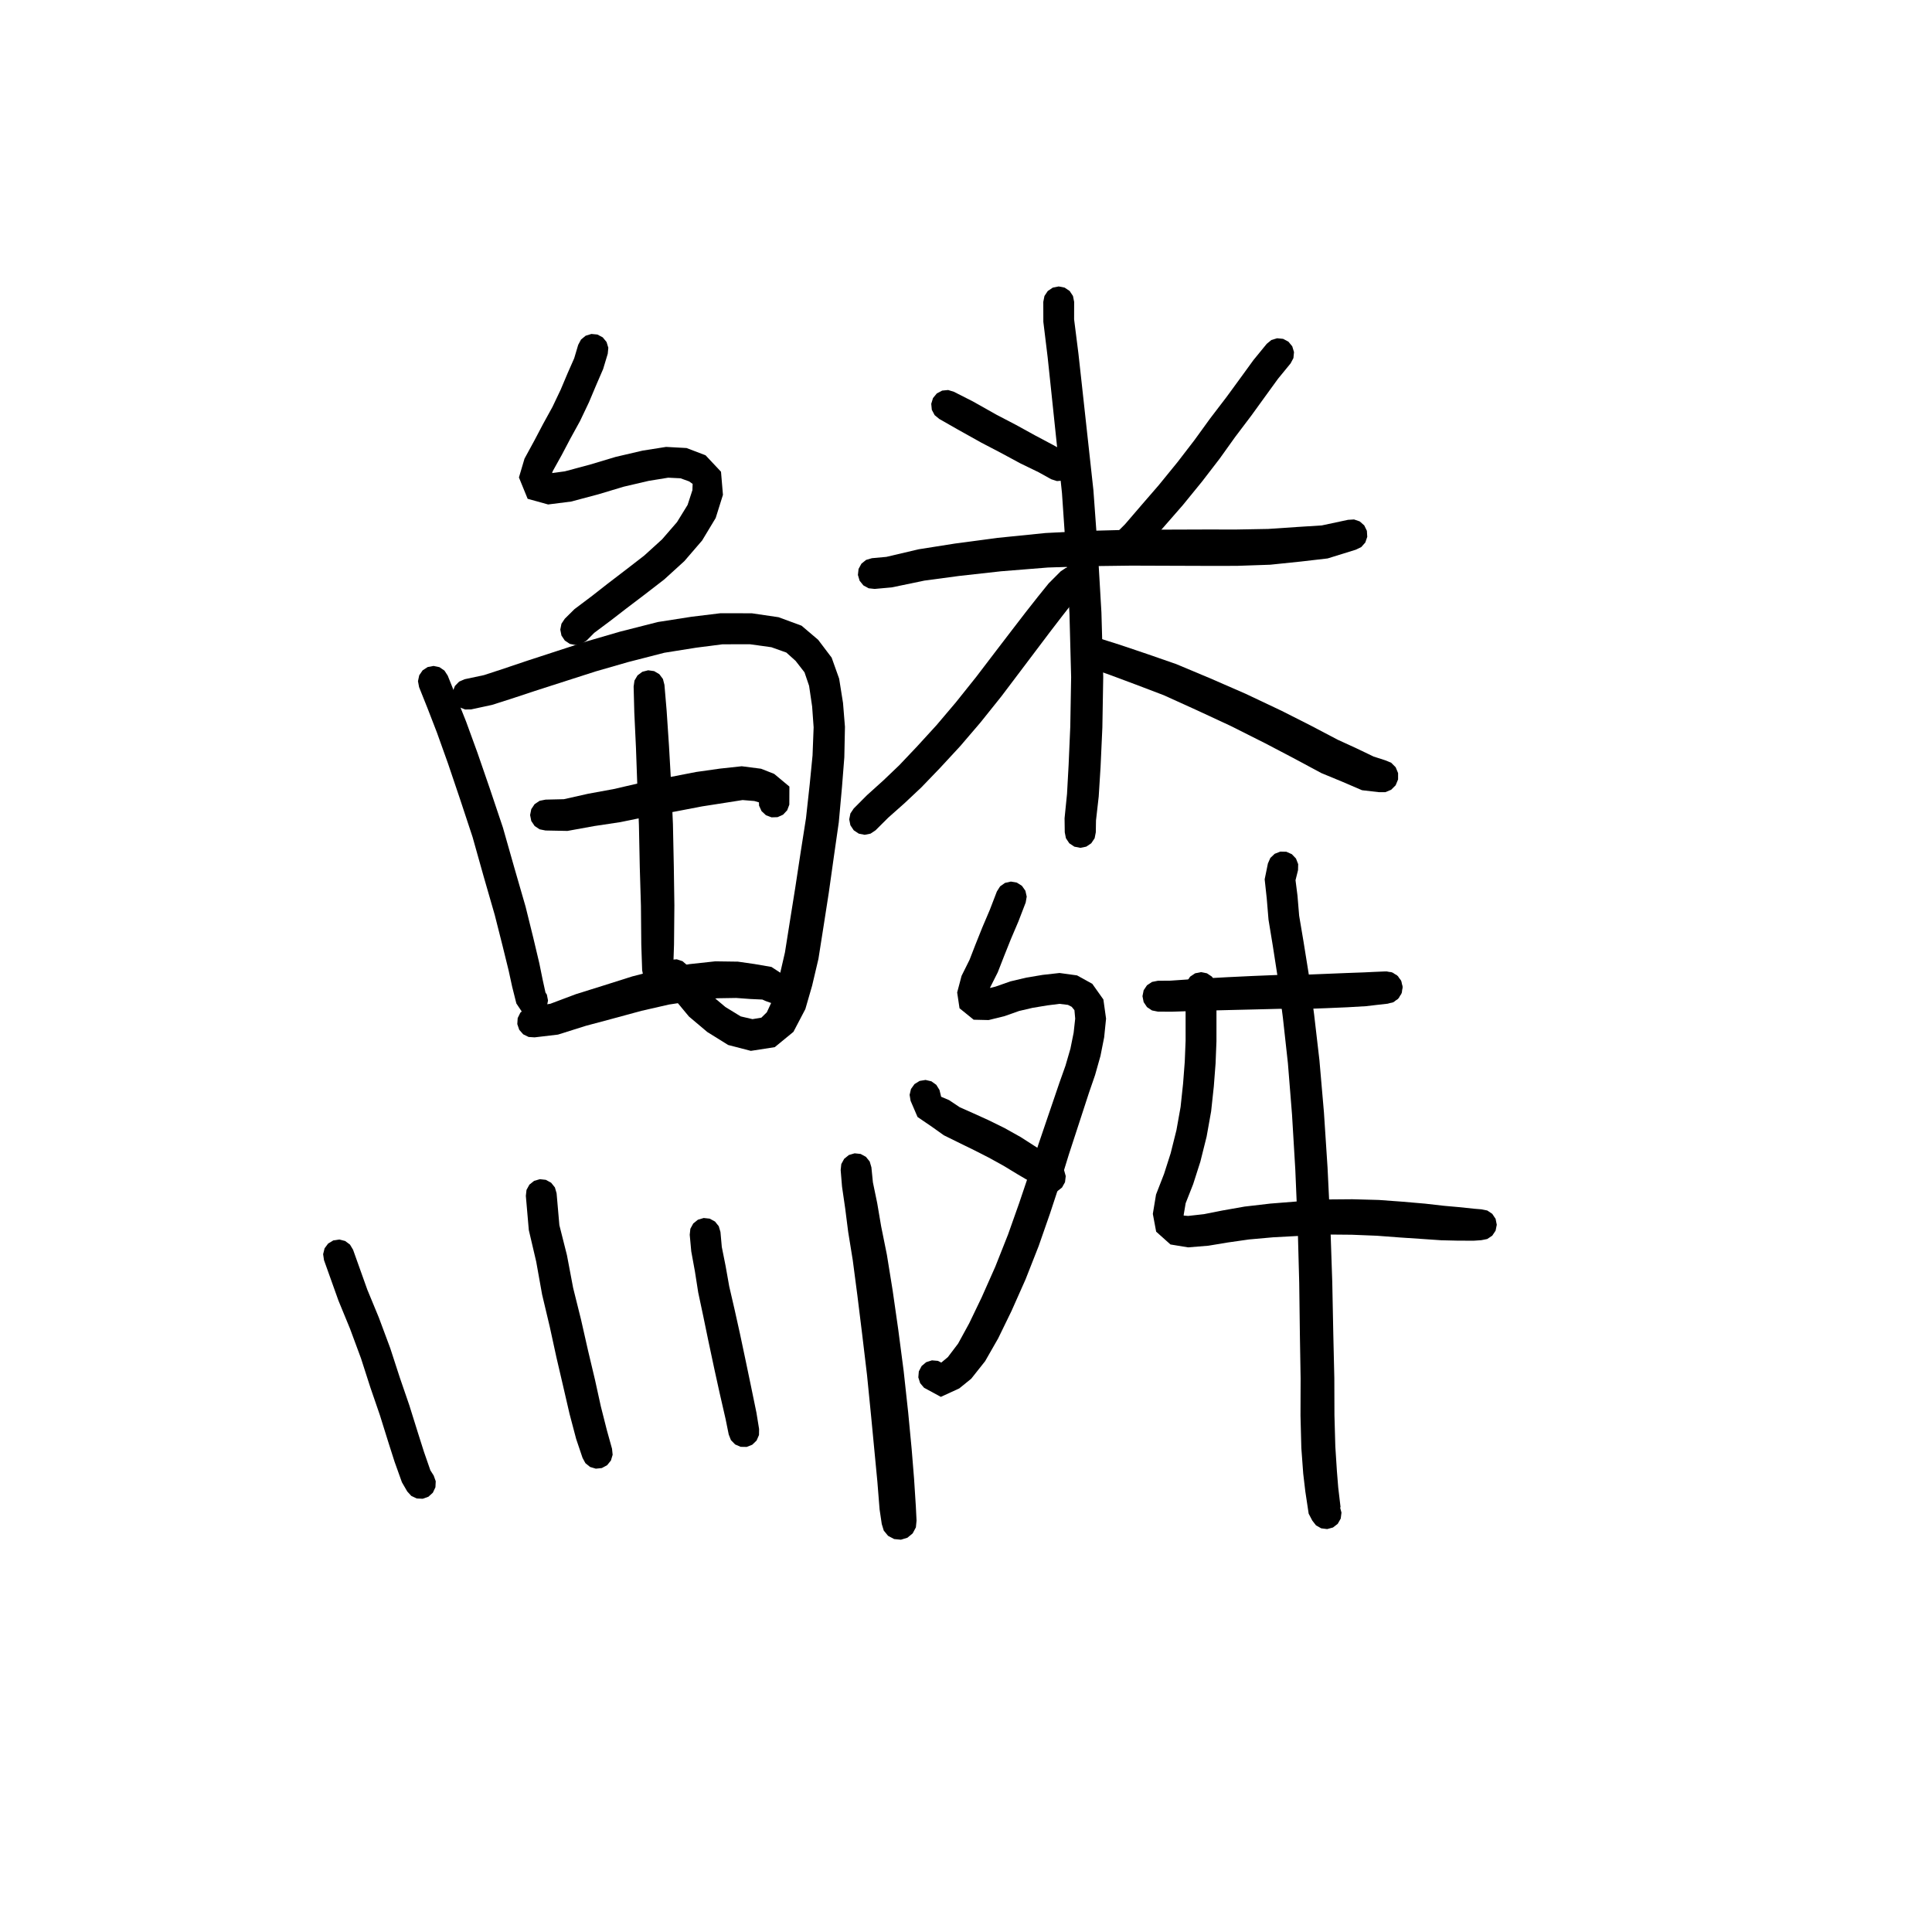
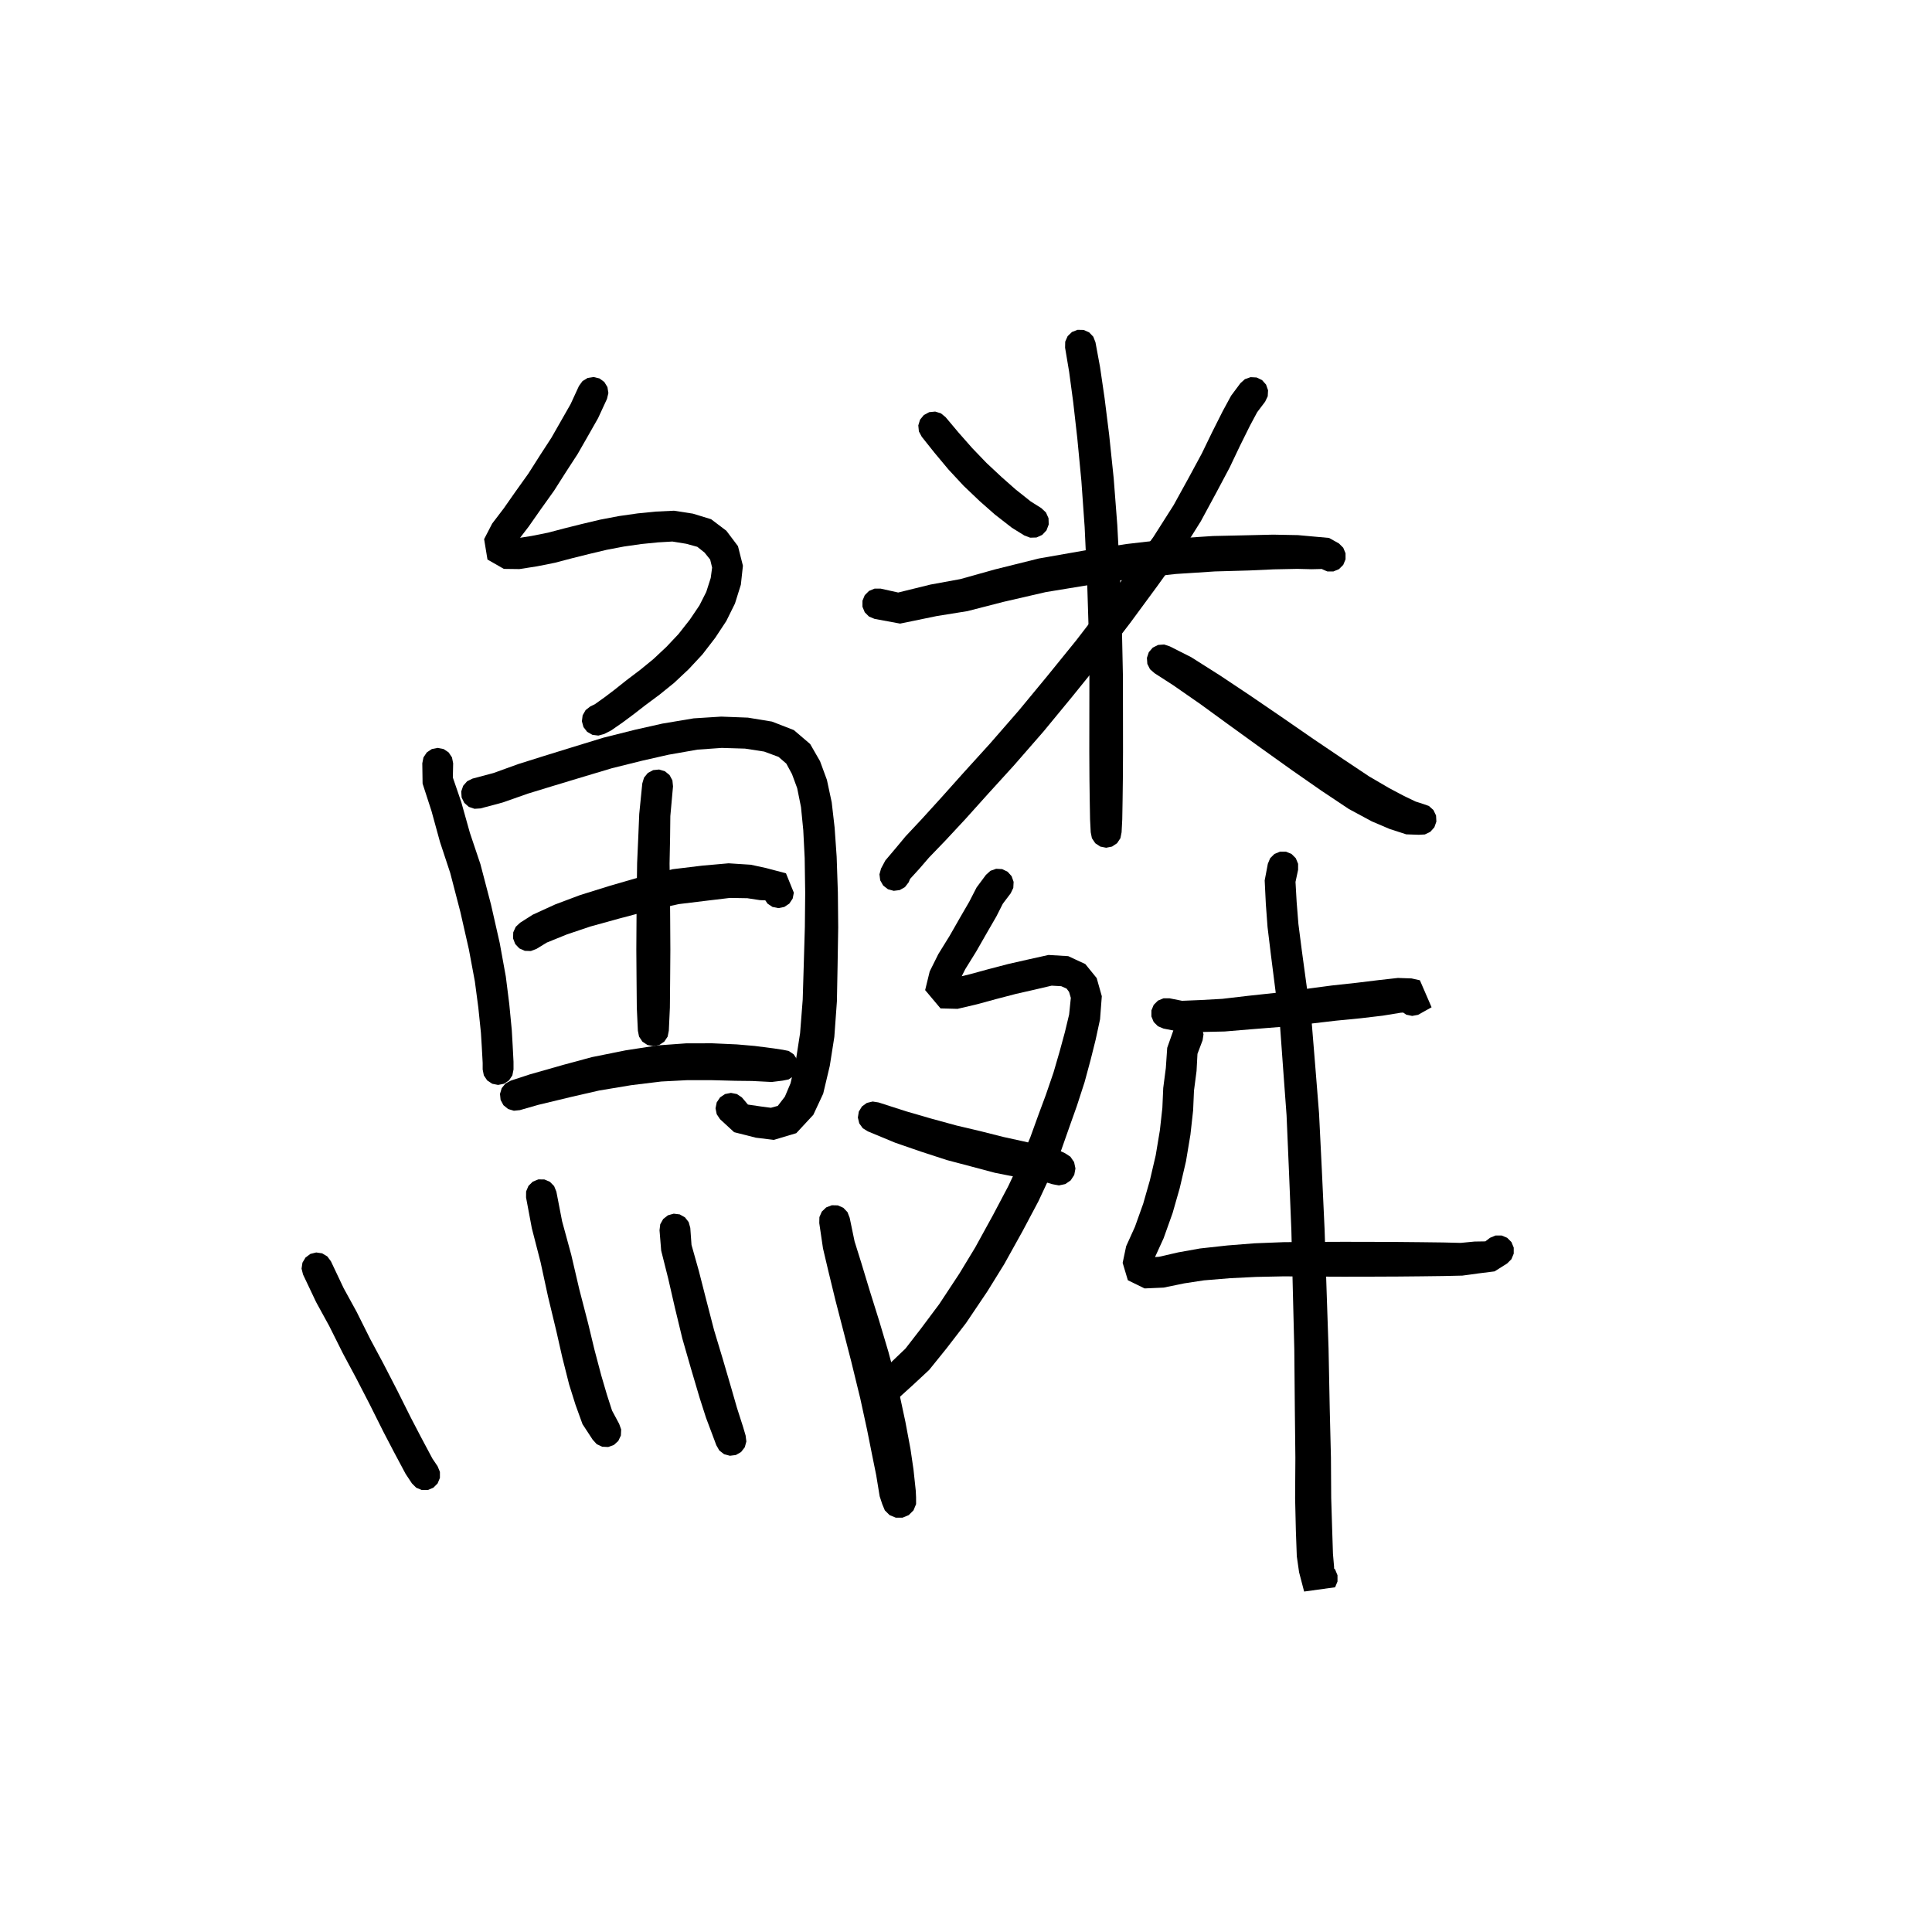
<svg xmlns="http://www.w3.org/2000/svg" viewBox="0 0 300 300" width="300" height="300">
-   <path d="M 89.781 53.553 L 89.16 55.639 L 88.127 57.982 L 87.071 60.487 L 85.785 63.19 L 84.335 65.825 L 82.997 68.37 L 81.447 71.214 L 80.58 74.139 L 81.933 77.453 L 85.112 78.334 L 88.679 77.882 L 92.863 76.77 L 96.845 75.574 L 100.715 74.671 L 103.757 74.176 L 105.668 74.269 L 107.004 74.751 L 107.552 75.14 L 107.517 76.108 L 106.77 78.402 L 105.127 81.071 L 102.8 83.757 L 100.028 86.274 L 97.167 88.485 L 94.357 90.635 L 91.96 92.513 L 89.203 94.588 L 87.703 96.073 L 87.183 96.851 L 87.001 97.768 L 87.183 98.685 L 87.703 99.462 L 88.48 99.982 L 89.397 100.164 L 90.314 99.982 L 91.092 99.462 L 92.271 98.269 L 94.871 96.327 L 97.295 94.454 L 100.109 92.319 L 103.142 89.976 L 106.262 87.136 L 109.024 83.929 L 111.131 80.437 L 112.259 76.838 L 111.957 73.252 L 109.558 70.695 L 106.608 69.57 L 103.431 69.395 L 99.776 69.972 L 95.61 70.944 L 91.557 72.159 L 87.705 73.189 L 85.112 73.541 L 84.808 73.619 L 85.357 74.521 L 85.83 73.161 L 87.227 70.648 L 88.567 68.104 L 90.064 65.382 L 91.455 62.46 L 92.543 59.875 L 93.653 57.308 L 94.371 54.93 L 94.46 53.999 L 94.186 53.105 L 93.59 52.384 L 92.764 51.946 L 91.834 51.857 L 90.94 52.131 L 90.219 52.727 Z" fill="black" fill-rule="nonzero" />
-   <path d="M 65.074 106.694 L 66.409 110.035 L 67.846 113.752 L 69.556 118.529 L 71.405 123.998 L 73.378 129.967 L 75.097 136.082 L 76.826 142.078 L 78.03 146.839 L 78.976 150.681 L 79.526 153.208 L 80.182 155.822 L 81.006 157.052 L 81.784 157.571 L 82.701 157.753 L 83.618 157.571 L 84.395 157.052 L 84.915 156.274 L 85.097 155.357 L 84.915 154.44 L 84.395 153.663 L 84.773 154.445 L 84.269 152.149 L 83.748 149.587 L 82.818 145.661 L 81.611 140.779 L 79.859 134.721 L 78.095 128.515 L 76.051 122.431 L 74.15 116.918 L 72.378 112.052 L 70.868 108.268 L 69.524 104.914 L 69.014 104.13 L 68.243 103.601 L 67.328 103.407 L 66.409 103.579 L 65.625 104.089 L 65.097 104.86 L 64.903 105.774 Z" fill="black" fill-rule="nonzero" />
-   <path d="M 73.158 110.156 L 76.399 109.458 L 79.434 108.489 L 83.454 107.16 L 88.001 105.7 L 92.52 104.249 L 97.538 102.805 L 103.157 101.36 L 108.089 100.574 L 112.178 100.047 L 116.43 100.037 L 119.776 100.5 L 122.098 101.325 L 123.538 102.617 L 124.923 104.398 L 125.635 106.495 L 126.107 109.696 L 126.34 112.942 L 126.171 117.31 L 125.733 121.772 L 125.155 127.048 L 124.324 132.342 L 123.491 137.819 L 122.68 142.891 L 121.886 147.896 L 120.994 151.76 L 120.17 154.824 L 119.073 157.186 L 118.223 158.023 L 116.845 158.251 L 115.015 157.825 L 112.634 156.364 L 110.393 154.482 L 108.228 151.845 L 106.691 149.868 L 105.984 149.256 L 105.096 148.962 L 104.164 149.029 L 103.328 149.448 L 102.716 150.155 L 102.421 151.042 L 102.489 151.975 L 102.908 152.81 L 104.496 154.851 L 106.973 157.84 L 109.821 160.244 L 113.066 162.264 L 116.592 163.178 L 120.304 162.602 L 123.204 160.224 L 125.053 156.694 L 126.104 153.061 L 127.087 148.89 L 127.901 143.716 L 128.696 138.61 L 129.47 133.104 L 130.247 127.684 L 130.74 122.246 L 131.106 117.6 L 131.204 112.861 L 130.902 109.143 L 130.302 105.38 L 129.139 102.119 L 127.042 99.347 L 124.464 97.157 L 120.894 95.84 L 116.74 95.231 L 111.885 95.221 L 107.402 95.766 L 102.155 96.586 L 96.257 98.087 L 91.096 99.591 L 86.508 101.085 L 81.948 102.572 L 77.932 103.922 L 75.164 104.828 L 72.154 105.469 L 71.296 105.84 L 70.644 106.511 L 70.299 107.38 L 70.313 108.315 L 70.684 109.173 L 71.354 109.824 L 72.223 110.169 Z" fill="black" fill-rule="nonzero" />
-   <path d="M 84.71 128.959 L 88.114 129.026 L 92.271 128.27 L 96.324 127.661 L 100.644 126.771 L 104.904 126.006 L 109.01 125.217 L 112.537 124.668 L 115.31 124.232 L 117.138 124.382 L 118.045 124.651 L 118.27 124.291 L 117.837 124.16 L 117.866 125.094 L 118.251 125.946 L 118.932 126.587 L 119.807 126.917 L 120.741 126.888 L 121.594 126.503 L 122.234 125.822 L 122.565 124.948 L 122.578 122.137 L 120.214 120.17 L 118.175 119.368 L 115.182 118.983 L 111.793 119.35 L 108.088 119.873 L 103.891 120.69 L 99.58 121.533 L 95.328 122.517 L 91.345 123.248 L 87.556 124.099 L 84.71 124.166 L 83.793 124.349 L 83.015 124.868 L 82.496 125.645 L 82.314 126.562 L 82.496 127.48 L 83.015 128.257 L 83.793 128.776 Z" fill="black" fill-rule="nonzero" />
-   <path d="M 83.018 161.081 L 86.647 160.651 L 90.98 159.286 L 95.101 158.185 L 99.624 156.957 L 103.888 155.983 L 107.863 155.384 L 111.393 155.009 L 114.308 154.962 L 116.539 155.126 L 118.376 155.21 L 118.936 155.457 L 119.839 155.78 L 120.797 155.734 L 121.665 155.324 L 122.309 154.613 L 122.633 153.71 L 122.586 152.752 L 122.176 151.884 L 121.466 151.24 L 119.794 150.147 L 117.166 149.695 L 114.576 149.324 L 111.062 149.276 L 107.093 149.705 L 102.763 150.445 L 98.189 151.614 L 93.604 153.065 L 89.422 154.374 L 85.451 155.867 L 82.384 156.33 L 81.499 156.632 L 80.797 157.25 L 80.385 158.089 L 80.326 159.022 L 80.628 159.907 L 81.245 160.609 L 82.085 161.021 Z" fill="black" fill-rule="nonzero" />
-   <path d="M 98.389 106.606 L 98.494 110.633 L 98.752 116.114 L 98.958 121.858 L 99.212 128.118 L 99.344 134.654 L 99.524 140.654 L 99.579 146.652 L 99.714 150.67 L 99.897 151.591 L 100.419 152.371 L 101.2 152.893 L 102.121 153.076 L 103.041 152.893 L 103.822 152.371 L 104.344 151.591 L 104.527 150.67 L 104.662 146.652 L 104.717 140.596 L 104.629 134.542 L 104.493 127.953 L 104.211 121.624 L 103.882 115.85 L 103.515 110.35 L 103.174 106.34 L 102.941 105.435 L 102.379 104.687 L 101.574 104.212 L 100.648 104.081 L 99.743 104.314 L 98.995 104.875 L 98.52 105.68 Z" fill="black" fill-rule="nonzero" />
-   <path d="M 50.31 195.672 L 52.559 201.967 L 54.35 206.32 L 56.055 210.924 L 57.512 215.45 L 58.982 219.725 L 60.312 223.983 L 61.266 226.972 L 62.411 230.168 L 63.235 231.59 L 63.864 232.282 L 64.709 232.682 L 65.643 232.727 L 66.523 232.412 L 67.216 231.784 L 67.615 230.938 L 67.66 230.004 L 67.345 229.124 L 66.83 228.314 L 65.832 225.439 L 64.911 222.535 L 63.563 218.222 L 62.086 213.925 L 60.597 209.344 L 58.819 204.573 L 57.039 200.265 L 54.824 194.06 L 54.343 193.258 L 53.593 192.7 L 52.686 192.473 L 51.761 192.609 L 50.959 193.09 L 50.401 193.84 L 50.174 194.747 Z" fill="black" fill-rule="nonzero" />
-   <path d="M 81.653 185.699 L 82.114 191.01 L 83.262 195.909 L 84.175 201.005 L 85.364 206.011 L 86.414 210.827 L 87.477 215.388 L 88.442 219.56 L 89.465 223.436 L 90.455 226.374 L 90.899 227.197 L 91.624 227.787 L 92.52 228.055 L 93.45 227.96 L 94.273 227.516 L 94.863 226.791 L 95.131 225.895 L 95.036 224.965 L 94.24 222.099 L 93.299 218.387 L 92.39 214.255 L 91.309 209.708 L 90.216 204.881 L 88.995 199.977 L 88.033 194.894 L 86.859 190.24 L 86.427 185.283 L 86.166 184.386 L 85.581 183.656 L 84.762 183.206 L 83.833 183.104 L 82.935 183.365 L 82.205 183.95 L 81.755 184.769 Z" fill="black" fill-rule="nonzero" />
-   <path d="M 107.1 191.735 L 107.339 194.32 L 107.908 197.434 L 108.418 200.695 L 109.2 204.369 L 109.973 208.114 L 110.913 212.533 L 111.738 216.285 L 112.671 220.355 L 113.156 222.75 L 113.499 223.62 L 114.149 224.292 L 115.007 224.664 L 115.942 224.679 L 116.812 224.336 L 117.484 223.685 L 117.856 222.828 L 117.871 221.893 L 117.463 219.377 L 116.61 215.233 L 115.828 211.485 L 114.893 207.065 L 114.058 203.309 L 113.234 199.751 L 112.672 196.584 L 112.081 193.626 L 111.873 191.301 L 111.608 190.404 L 111.021 189.677 L 110.199 189.23 L 109.27 189.131 L 108.373 189.396 L 107.646 189.984 L 107.199 190.805 Z" fill="black" fill-rule="nonzero" />
-   <path d="M 130.538 181.69 L 130.75 184.263 L 131.24 187.633 L 131.703 191.275 L 132.418 195.697 L 133.131 201.141 L 133.872 207.147 L 134.634 213.54 L 135.269 219.931 L 135.804 225.533 L 136.236 230.051 L 136.583 234.382 L 136.92 236.654 L 137.229 237.667 L 137.902 238.485 L 138.837 238.982 L 139.891 239.085 L 140.904 238.776 L 141.721 238.103 L 142.219 237.168 L 142.321 236.114 L 142.212 233.922 L 141.934 229.592 L 141.562 225.003 L 141.025 219.355 L 140.321 212.888 L 139.476 206.424 L 138.61 200.377 L 137.716 194.838 L 136.824 190.422 L 136.215 186.831 L 135.544 183.594 L 135.311 181.256 L 135.046 180.36 L 134.458 179.632 L 133.637 179.185 L 132.707 179.087 L 131.81 179.351 L 131.083 179.939 L 130.636 180.76 Z" fill="black" fill-rule="nonzero" />
-   <path d="M 135.82 91.449 L 138.481 91.208 L 143.546 90.155 L 148.929 89.433 L 155.431 88.71 L 162.706 88.125 L 168.901 87.918 L 175.676 87.831 L 181.942 87.853 L 187.299 87.871 L 192.025 87.867 L 197.228 87.689 L 202 87.196 L 206.154 86.714 L 210.543 85.353 L 211.383 84.943 L 212.003 84.243 L 212.307 83.359 L 212.25 82.426 L 211.841 81.585 L 211.14 80.966 L 210.256 80.661 L 209.323 80.718 L 205.23 81.59 L 201.527 81.822 L 196.924 82.133 L 191.948 82.223 L 187.299 82.218 L 181.942 82.236 L 175.619 82.259 L 168.733 82.44 L 162.338 82.768 L 154.882 83.522 L 148.259 84.406 L 142.66 85.291 L 137.635 86.471 L 135.386 86.676 L 134.489 86.941 L 133.762 87.528 L 133.315 88.35 L 133.216 89.279 L 133.481 90.176 L 134.069 90.903 L 134.89 91.35 Z" fill="black" fill-rule="nonzero" />
-   <path d="M 162.001 46.875 L 162.009 49.969 L 162.677 55.457 L 163.199 60.392 L 163.986 67.894 L 164.902 76.555 L 165.548 86.006 L 166.068 95.327 L 166.325 105.153 L 166.192 112.829 L 165.933 118.803 L 165.686 123.284 L 165.305 127.062 L 165.335 129.241 L 165.518 130.164 L 166.041 130.946 L 166.823 131.468 L 167.746 131.652 L 168.668 131.468 L 169.45 130.946 L 169.973 130.164 L 170.156 129.241 L 170.186 127.402 L 170.608 123.681 L 170.898 119.054 L 171.174 112.974 L 171.309 105.115 L 171.03 95.12 L 170.479 85.691 L 169.785 76.124 L 168.827 67.374 L 168.006 59.875 L 167.457 54.9 L 166.786 49.584 L 166.794 46.875 L 166.611 45.958 L 166.092 45.181 L 165.314 44.661 L 164.397 44.479 L 163.48 44.661 L 162.703 45.181 L 162.183 45.958 Z" fill="black" fill-rule="nonzero" />
-   <path d="M 145.851 65.056 L 148.694 66.677 L 152.371 68.731 L 155.468 70.347 L 158.431 71.948 L 161.27 73.325 L 163.234 74.416 L 164.124 74.702 L 165.056 74.625 L 165.887 74.198 L 166.492 73.485 L 166.778 72.595 L 166.701 71.663 L 166.274 70.832 L 165.561 70.227 L 163.507 69.086 L 160.72 67.606 L 157.791 65.992 L 154.727 64.394 L 151.083 62.341 L 148.123 60.837 L 147.229 60.562 L 146.298 60.651 L 145.472 61.089 L 144.877 61.81 L 144.603 62.704 L 144.691 63.635 L 145.13 64.461 Z" fill="black" fill-rule="nonzero" />
-   <path d="M 196.695 53.393 L 194.641 55.905 L 192.592 58.725 L 190.459 61.644 L 187.901 64.991 L 185.485 68.326 L 182.851 71.751 L 179.949 75.313 L 177.304 78.368 L 174.688 81.412 L 172.748 83.35 L 172.228 84.128 L 172.046 85.045 L 172.228 85.962 L 172.748 86.739 L 173.525 87.258 L 174.442 87.441 L 175.359 87.258 L 176.136 86.739 L 178.213 84.659 L 180.955 81.543 L 183.667 78.437 L 186.658 74.767 L 189.381 71.228 L 191.786 67.866 L 194.318 64.517 L 196.47 61.543 L 198.44 58.827 L 200.404 56.428 L 200.843 55.603 L 200.933 54.672 L 200.661 53.778 L 200.066 53.056 L 199.241 52.617 L 198.311 52.526 L 197.416 52.799 Z" fill="black" fill-rule="nonzero" />
-   <path d="M 164.712 88.707 L 162.833 90.592 L 161.162 92.662 L 159.258 95.082 L 157.095 97.895 L 154.537 101.236 L 151.601 105.088 L 148.43 109.055 L 145.414 112.613 L 142.39 115.919 L 139.644 118.818 L 137.181 121.171 L 134.627 123.475 L 132.569 125.538 L 132.05 126.315 L 131.867 127.232 L 132.05 128.149 L 132.569 128.927 L 133.346 129.446 L 134.263 129.628 L 135.18 129.446 L 135.958 128.927 L 137.918 126.972 L 140.453 124.722 L 143.079 122.253 L 145.958 119.26 L 149.095 115.869 L 152.239 112.195 L 155.497 108.126 L 158.454 104.211 L 160.986 100.855 L 163.108 98.043 L 164.954 95.641 L 166.408 93.783 L 168.101 92.096 L 168.62 91.319 L 168.803 90.402 L 168.62 89.485 L 168.101 88.707 L 167.323 88.188 L 166.406 88.006 L 165.489 88.188 Z" fill="black" fill-rule="nonzero" />
-   <path d="M 168.327 103.389 L 172.301 104.783 L 176.398 106.311 L 180.702 107.95 L 185.81 110.266 L 191.085 112.715 L 196.482 115.429 L 200.839 117.714 L 205.18 120.045 L 208.389 121.37 L 211.494 122.704 L 214.126 123.009 L 215.11 123.01 L 216.019 122.634 L 216.716 121.939 L 217.094 121.03 L 217.095 120.046 L 216.719 119.137 L 216.024 118.44 L 215.115 118.063 L 213.283 117.474 L 210.674 116.22 L 207.722 114.866 L 203.491 112.643 L 199.009 110.375 L 193.424 107.731 L 187.984 105.359 L 182.647 103.121 L 178.111 101.546 L 173.904 100.127 L 169.843 98.843 L 168.915 98.726 L 168.013 98.973 L 167.275 99.546 L 166.812 100.358 L 166.695 101.286 L 166.942 102.188 L 167.515 102.926 Z" fill="black" fill-rule="nonzero" />
-   <path d="M 154.795 138.426 L 153.694 141.288 L 152.54 143.996 L 151.454 146.709 L 150.556 149.027 L 149.311 151.532 L 148.628 154.11 L 148.995 156.563 L 151.191 158.342 L 153.512 158.395 L 155.985 157.784 L 158.243 156.986 L 160.314 156.501 L 162.593 156.122 L 164.531 155.878 L 165.835 156.04 L 166.416 156.339 L 166.838 156.859 L 166.956 158.17 L 166.716 160.35 L 166.218 162.824 L 165.448 165.477 L 164.515 168.101 L 163.554 170.924 L 162.46 174.131 L 161.224 177.764 L 159.868 182.04 L 158.256 186.815 L 156.526 191.701 L 154.547 196.694 L 152.444 201.431 L 150.494 205.486 L 148.773 208.634 L 147.183 210.732 L 146.093 211.639 L 146.094 212.113 L 146.475 211.745 L 145.645 211.315 L 144.713 211.234 L 143.822 211.517 L 143.107 212.119 L 142.676 212.949 L 142.596 213.881 L 142.879 214.772 L 143.481 215.487 L 146.094 216.905 L 148.952 215.593 L 150.808 214.089 L 152.968 211.366 L 154.997 207.818 L 157.065 203.569 L 159.247 198.663 L 161.286 193.478 L 163.038 188.453 L 164.641 183.585 L 165.963 179.29 L 167.138 175.69 L 168.188 172.469 L 169.101 169.667 L 170.043 166.934 L 170.881 163.962 L 171.453 161.079 L 171.749 158.17 L 171.332 155.195 L 169.611 152.768 L 167.245 151.46 L 164.531 151.086 L 161.916 151.378 L 159.374 151.802 L 156.891 152.389 L 154.595 153.198 L 152.783 153.658 L 152.425 153.711 L 153.282 154.419 L 153.381 154.73 L 153.77 153.289 L 154.935 150.973 L 155.912 148.469 L 156.969 145.826 L 158.136 143.087 L 159.268 140.146 L 159.427 139.225 L 159.221 138.312 L 158.682 137.549 L 157.891 137.049 L 156.97 136.89 L 156.058 137.096 L 155.294 137.635 Z" fill="black" fill-rule="nonzero" />
-   <path d="M 141.395 170.931 L 142.476 173.445 L 144.72 174.975 L 146.556 176.284 L 148.983 177.482 L 151.216 178.572 L 153.54 179.756 L 155.85 181.031 L 157.96 182.313 L 160.028 183.528 L 161.472 184.663 L 162.301 185.129 L 163.245 185.243 L 164.161 184.986 L 164.909 184.399 L 165.375 183.57 L 165.488 182.626 L 165.232 181.71 L 164.644 180.962 L 162.963 179.419 L 160.656 177.955 L 158.48 176.559 L 155.969 175.155 L 153.472 173.928 L 151.151 172.875 L 149.024 171.93 L 147.378 170.829 L 146.14 170.305 L 145.882 169.248 L 145.389 168.453 L 144.63 167.908 L 143.72 167.694 L 142.797 167.846 L 142.002 168.338 L 141.457 169.098 L 141.244 170.008 Z" fill="black" fill-rule="nonzero" />
-   <path d="M 179.799 157.084 L 181.877 157.099 L 184.604 157.012 L 187.54 156.923 L 190.878 156.839 L 194.621 156.75 L 198.594 156.65 L 202.481 156.675 L 206.022 156.545 L 209.248 156.407 L 212.101 156.24 L 213.754 156.047 L 215.483 155.853 L 216.427 155.589 L 217.198 154.983 L 217.678 154.129 L 217.795 153.156 L 217.531 152.212 L 216.925 151.441 L 216.071 150.96 L 215.097 150.843 L 213.344 150.917 L 211.783 150.992 L 209.011 151.093 L 205.809 151.223 L 202.385 151.361 L 198.505 151.386 L 194.442 151.553 L 190.685 151.732 L 187.327 151.916 L 184.37 152.095 L 181.739 152.276 L 179.799 152.291 L 178.882 152.474 L 178.105 152.993 L 177.585 153.77 L 177.403 154.688 L 177.585 155.605 L 178.105 156.382 L 178.882 156.901 Z M 215.29 150.836 L 214.621 150.952 L 213.704 151.134 L 212.926 151.654 L 212.407 152.431 L 212.224 153.348 L 212.407 154.265 L 212.926 155.043 L 213.704 155.562 L 214.621 155.744 L 215.29 155.861 L 216.252 155.669 L 217.067 155.125 L 217.611 154.31 L 217.803 153.348 L 217.611 152.387 L 217.067 151.572 L 216.252 151.027 Z" fill="black" fill-rule="nonzero" />
-   <path d="M 184.099 153.348 L 184.099 155.804 L 184.099 158.705 L 184.1 161.601 L 183.969 164.859 L 183.708 168.261 L 183.32 171.893 L 182.679 175.48 L 181.779 179.08 L 180.755 182.28 L 179.508 185.488 L 179.011 188.492 L 179.527 191.252 L 181.751 193.241 L 184.487 193.691 L 187.641 193.432 L 190.668 192.93 L 193.925 192.464 L 197.699 192.126 L 201.668 191.914 L 205.868 191.693 L 209.888 191.729 L 213.805 191.885 L 217.357 192.153 L 220.821 192.385 L 223.795 192.588 L 226.264 192.646 L 228.814 192.658 L 230.022 192.575 L 230.939 192.392 L 231.717 191.873 L 232.236 191.096 L 232.419 190.179 L 232.236 189.262 L 231.717 188.484 L 230.939 187.965 L 230.022 187.782 L 228.998 187.699 L 226.548 187.443 L 224.196 187.233 L 221.278 186.901 L 217.777 186.597 L 214.097 186.329 L 209.978 186.218 L 205.695 186.253 L 201.323 186.568 L 197.256 186.892 L 193.263 187.357 L 189.823 187.963 L 186.957 188.532 L 184.487 188.809 L 183.472 188.723 L 183.822 189.105 L 183.801 188.651 L 184.108 186.834 L 185.272 183.88 L 186.391 180.385 L 187.365 176.484 L 188.064 172.571 L 188.48 168.703 L 188.754 165.141 L 188.891 161.703 L 188.892 158.705 L 188.892 155.804 L 188.892 153.348 L 188.709 152.431 L 188.19 151.654 L 187.413 151.134 L 186.496 150.952 L 185.579 151.134 L 184.801 151.654 L 184.282 152.431 Z" fill="black" fill-rule="nonzero" />
-   <path d="M 196.88 134.078 L 196.377 136.539 L 196.7 139.521 L 196.974 142.808 L 197.646 146.902 L 198.429 151.95 L 199.21 158.061 L 199.986 165.104 L 200.625 173.082 L 201.134 181.608 L 201.506 190.408 L 201.742 199.212 L 201.847 207.368 L 201.959 214.046 L 201.94 219.81 L 202.071 224.852 L 202.364 228.829 L 202.691 231.6 L 203.209 235.042 L 203.772 236.116 L 204.345 236.855 L 205.157 237.318 L 206.085 237.435 L 206.987 237.188 L 207.725 236.615 L 208.188 235.802 L 208.305 234.875 L 208.058 233.973 L 208.175 234.155 L 207.8 230.99 L 207.592 228.403 L 207.348 224.612 L 207.212 219.744 L 207.193 213.99 L 207.037 207.275 L 206.874 199.091 L 206.574 190.217 L 206.143 181.338 L 205.58 172.722 L 204.88 164.628 L 204.049 157.475 L 203.222 151.265 L 202.398 146.134 L 201.732 142.192 L 201.47 139.051 L 201.168 136.676 L 201.558 135.118 L 201.579 134.183 L 201.24 133.312 L 200.594 132.636 L 199.739 132.259 L 198.804 132.238 L 197.932 132.577 L 197.257 133.223 Z" fill="black" fill-rule="nonzero" />
+   <path d="M 89.9 59.933 L 88.604 62.747 L 87.182 65.242 L 85.61 67.994 L 83.9 70.624 L 82.054 73.526 L 80.075 76.295 L 78.221 78.945 L 76.421 81.305 L 75.174 83.717 L 75.695 86.884 L 78.235 88.336 L 80.648 88.368 L 83.392 87.939 L 86.186 87.38 L 88.787 86.696 L 91.438 86.033 L 94.185 85.379 L 96.889 84.864 L 99.598 84.477 L 102.17 84.22 L 104.405 84.089 L 106.556 84.437 L 108.281 84.911 L 109.399 85.802 L 110.275 86.89 L 110.577 88.136 L 110.36 89.748 L 109.669 91.909 L 108.608 94.008 L 107.119 96.214 L 105.353 98.461 L 103.47 100.457 L 101.445 102.352 L 99.412 104.013 L 97.294 105.617 L 95.425 107.104 L 93.877 108.277 L 92.359 109.358 L 91.674 109.687 L 90.935 110.26 L 90.472 111.073 L 90.355 112 L 90.602 112.902 L 91.176 113.641 L 91.988 114.104 L 92.915 114.221 L 93.817 113.974 L 94.918 113.41 L 96.703 112.169 L 98.369 110.931 L 100.25 109.473 L 102.418 107.862 L 104.671 106.04 L 106.932 103.918 L 109.066 101.628 L 111.05 99.054 L 112.776 96.439 L 114.125 93.716 L 115.041 90.788 L 115.361 87.846 L 114.591 84.806 L 112.788 82.413 L 110.424 80.625 L 107.596 79.759 L 104.657 79.303 L 101.803 79.441 L 99.018 79.72 L 96.102 80.136 L 93.181 80.693 L 90.303 81.377 L 87.597 82.054 L 85.109 82.71 L 82.545 83.222 L 80.2 83.596 L 79.131 83.628 L 79.529 84.009 L 79.782 85.033 L 80.409 83.963 L 82.092 81.77 L 83.988 79.062 L 86.027 76.206 L 87.931 73.215 L 89.702 70.489 L 91.345 67.616 L 92.869 64.932 L 94.252 61.942 L 94.47 61.033 L 94.324 60.109 L 93.836 59.312 L 93.08 58.762 L 92.171 58.543 L 91.248 58.689 L 90.45 59.177 Z" fill="black" fill-rule="nonzero" />
+   <path d="M 65.573 118.527 L 65.619 121.675 L 66.998 125.923 L 68.326 130.754 L 69.911 135.552 L 71.485 141.608 L 72.806 147.416 L 73.736 152.392 L 74.271 156.436 L 74.679 160.383 L 74.814 162.59 L 74.949 165.044 L 74.948 166.071 L 75.13 166.988 L 75.649 167.766 L 76.427 168.285 L 77.344 168.468 L 78.261 168.285 L 79.038 167.766 L 79.558 166.988 L 79.74 166.071 L 79.738 164.867 L 79.606 162.321 L 79.472 159.975 L 79.077 155.885 L 78.541 151.626 L 77.596 146.423 L 76.239 140.446 L 74.598 134.18 L 72.969 129.335 L 71.618 124.523 L 70.318 120.735 L 70.365 118.527 L 70.183 117.61 L 69.663 116.832 L 68.886 116.313 L 67.969 116.131 L 67.052 116.313 L 66.274 116.832 L 65.755 117.61 Z" fill="black" fill-rule="nonzero" />
+   <path d="M 74.613 125.53 L 78.063 124.607 L 81.991 123.227 L 85.826 122.055 L 90.645 120.598 L 95.006 119.292 L 99.747 118.113 L 103.802 117.193 L 108.312 116.401 L 112.072 116.136 L 115.692 116.245 L 118.656 116.703 L 120.887 117.527 L 122.099 118.575 L 122.977 120.193 L 123.786 122.385 L 124.377 125.322 L 124.731 128.905 L 124.951 133.226 L 125.03 138.647 L 124.978 143.942 L 124.807 149.804 L 124.644 155.226 L 124.239 160.419 L 123.608 164.493 L 122.757 168.207 L 121.877 170.286 L 120.774 171.719 L 119.706 172.016 L 118.212 171.821 L 116.139 171.517 L 115.199 170.404 L 114.421 169.884 L 113.504 169.702 L 112.587 169.884 L 111.81 170.404 L 111.291 171.181 L 111.108 172.098 L 111.291 173.015 L 111.81 173.793 L 113.995 175.804 L 117.368 176.661 L 120.16 177.002 L 123.646 175.959 L 126.293 173.107 L 127.823 169.828 L 128.848 165.507 L 129.555 161.01 L 129.954 155.488 L 130.06 149.928 L 130.156 144.004 L 130.104 138.585 L 129.915 133.024 L 129.599 128.506 L 129.149 124.588 L 128.402 121.097 L 127.336 118.2 L 125.803 115.533 L 123.265 113.366 L 119.871 112.047 L 116.138 111.434 L 111.99 111.275 L 107.715 111.545 L 102.85 112.36 L 98.601 113.316 L 93.699 114.547 L 89.221 115.919 L 84.397 117.41 L 80.464 118.648 L 76.624 120.036 L 73.378 120.899 L 72.539 121.311 L 71.922 122.014 L 71.62 122.899 L 71.68 123.832 L 72.093 124.671 L 72.795 125.288 L 73.68 125.59 Z" fill="black" fill-rule="nonzero" />
+   <path d="M 83.301 147.345 L 84.901 146.364 L 88.033 145.094 L 91.659 143.872 L 96.15 142.631 L 100.91 141.37 L 105.411 140.387 L 109.66 139.869 L 113.34 139.429 L 116.05 139.475 L 117.995 139.772 L 119.695 139.839 L 118.474 138.616 L 118.657 139.533 L 119.176 140.31 L 119.954 140.83 L 120.871 141.012 L 121.788 140.83 L 122.565 140.31 L 123.084 139.533 L 123.267 138.616 L 122.046 135.607 L 118.925 134.781 L 116.584 134.275 L 113.133 134.053 L 109.045 134.416 L 104.455 134.97 L 99.581 136.13 L 94.698 137.547 L 90.082 138.986 L 86.208 140.441 L 82.733 142.029 L 80.761 143.28 L 80.08 143.921 L 79.696 144.774 L 79.668 145.708 L 79.999 146.583 L 80.64 147.263 L 81.492 147.647 L 82.427 147.676 Z" fill="black" fill-rule="nonzero" />
+   <path d="M 80.727 172.38 L 83.583 171.561 L 88.831 170.298 L 93.033 169.335 L 98.005 168.508 L 102.677 167.937 L 106.768 167.725 L 110.508 167.729 L 114.19 167.825 L 116.794 167.855 L 119.824 168.011 L 121.54 167.798 L 122.457 167.616 L 123.235 167.096 L 123.754 166.319 L 123.936 165.402 L 123.754 164.485 L 123.235 163.707 L 122.457 163.188 L 121.54 163.006 L 120.131 162.792 L 117.179 162.413 L 114.426 162.175 L 110.608 162.003 L 106.58 162.007 L 102.1 162.331 L 97.128 163.1 L 91.922 164.147 L 87.553 165.327 L 82.265 166.832 L 79.318 167.799 L 78.495 168.243 L 77.905 168.968 L 77.637 169.864 L 77.732 170.794 L 78.176 171.617 L 78.901 172.207 L 79.797 172.475 Z" fill="black" fill-rule="nonzero" />
+   <path d="M 99.735 121.648 L 99.259 126.401 L 99.118 129.837 L 98.932 134.022 L 98.873 138.214 L 98.838 142.634 L 98.808 147.455 L 98.842 152.009 L 98.882 156.473 L 99.048 160.045 L 99.231 160.964 L 99.752 161.744 L 100.531 162.265 L 101.451 162.448 L 102.37 162.265 L 103.15 161.744 L 103.671 160.964 L 103.854 160.045 L 104.019 156.473 L 104.06 152.009 L 104.093 147.455 L 104.064 142.634 L 104.028 138.214 L 103.969 134.103 L 104.052 129.984 L 104.089 126.724 L 104.506 122.102 L 104.411 121.172 L 103.968 120.349 L 103.243 119.758 L 102.348 119.49 L 101.418 119.584 L 100.594 120.028 L 100.004 120.752 Z" fill="black" fill-rule="nonzero" />
+   <path d="M 47.053 197.901 L 49.092 202.202 L 51.113 205.886 L 53.251 210.162 L 55.267 213.927 L 57.395 218.049 L 59.539 222.337 L 61.162 225.449 L 62.986 228.867 L 63.966 230.347 L 64.626 231.009 L 65.49 231.368 L 66.425 231.369 L 67.289 231.012 L 67.951 230.351 L 68.31 229.488 L 68.311 228.553 L 67.954 227.689 L 67.147 226.49 L 65.4 223.212 L 63.81 220.163 L 61.668 215.879 L 59.51 211.698 L 57.508 207.963 L 55.36 203.667 L 53.364 200.03 L 51.384 195.849 L 50.827 195.099 L 50.025 194.618 L 49.1 194.482 L 48.193 194.709 L 47.442 195.267 L 46.962 196.069 L 46.825 196.994 Z" fill="black" fill-rule="nonzero" />
+   <path d="M 81.686 185.939 L 82.582 190.719 L 83.937 195.984 L 85.097 201.335 L 86.393 206.715 L 87.306 210.747 L 88.373 214.98 L 89.37 218.154 L 90.453 221.143 L 92.03 223.554 L 92.658 224.247 L 93.504 224.646 L 94.438 224.692 L 95.318 224.376 L 96.01 223.748 L 96.41 222.903 L 96.455 221.969 L 96.14 221.089 L 95.038 219.036 L 94.246 216.578 L 93.368 213.592 L 92.292 209.521 L 91.33 205.517 L 89.948 200.183 L 88.697 194.819 L 87.284 189.638 L 86.394 185.043 L 86.043 184.176 L 85.388 183.51 L 84.527 183.145 L 83.592 183.137 L 82.725 183.488 L 82.059 184.144 L 81.694 185.005 Z" fill="black" fill-rule="nonzero" />
+   <path d="M 102.41 191.032 L 102.668 194.194 L 103.763 198.55 L 104.775 202.966 L 105.955 207.855 L 107.28 212.469 L 108.629 217.03 L 109.632 220.157 L 110.745 223.117 L 111.231 224.418 L 111.694 225.231 L 112.433 225.804 L 113.335 226.051 L 114.262 225.934 L 115.074 225.471 L 115.648 224.732 L 115.895 223.831 L 115.778 222.903 L 115.371 221.526 L 114.431 218.593 L 113.559 215.559 L 112.229 211.013 L 110.875 206.52 L 109.645 201.766 L 108.514 197.343 L 107.377 193.306 L 107.188 190.664 L 106.936 189.764 L 106.359 189.029 L 105.544 188.571 L 104.615 188.459 L 103.715 188.711 L 102.98 189.289 L 102.521 190.104 Z" fill="black" fill-rule="nonzero" />
+   <path d="M 127.216 189.925 L 127.794 193.848 L 128.639 197.435 L 129.726 201.905 L 130.948 206.631 L 132.185 211.436 L 133.577 217.132 L 134.636 221.997 L 135.452 226.084 L 136.056 229.061 L 136.594 232.344 L 136.993 233.561 L 137.394 234.527 L 138.134 235.266 L 139.1 235.665 L 140.146 235.664 L 141.112 235.262 L 141.85 234.522 L 142.25 233.556 L 142.248 232.51 L 142.201 231.495 L 141.845 228.171 L 141.378 224.987 L 140.587 220.771 L 139.504 215.725 L 137.949 209.903 L 136.507 205.065 L 135.051 200.417 L 133.727 196.047 L 132.697 192.759 L 131.936 189.093 L 131.597 188.221 L 130.95 187.546 L 130.094 187.169 L 129.159 187.149 L 128.288 187.488 L 127.613 188.135 L 127.236 188.991 Z" fill="black" fill-rule="nonzero" />
+   <path d="M 135.802 96.1 L 139.769 96.833 L 145.467 95.659 L 150.221 94.896 L 155.794 93.462 L 162.385 91.942 L 169.378 90.793 L 175.598 89.896 L 182.593 89.126 L 188.632 88.733 L 193.941 88.584 L 197.793 88.408 L 201.437 88.334 L 203.644 88.389 L 205.456 88.346 L 205.256 88.378 L 206.12 88.735 L 207.055 88.734 L 207.918 88.375 L 208.579 87.713 L 208.936 86.849 L 208.935 85.914 L 208.576 85.051 L 207.914 84.39 L 206.374 83.529 L 203.901 83.307 L 201.554 83.094 L 197.698 83.02 L 193.782 83.112 L 188.377 83.231 L 182.094 83.642 L 174.893 84.479 L 168.524 85.457 L 161.32 86.719 L 154.518 88.413 L 149.109 89.925 L 144.489 90.77 L 139.472 92.006 L 136.742 91.4 L 135.807 91.399 L 134.943 91.756 L 134.281 92.417 L 133.923 93.28 L 133.922 94.215 L 134.279 95.079 L 134.939 95.741 Z" fill="black" fill-rule="nonzero" />
+   <path d="M 165.386 53.988 L 166.016 57.741 L 166.648 62.457 L 167.281 68.037 L 167.916 74.681 L 168.425 81.851 L 168.8 89.973 L 169.046 97.836 L 169.161 105.026 L 169.152 111.429 L 169.146 116.786 L 169.169 120.938 L 169.213 124.286 L 169.264 127.232 L 169.367 129.241 L 169.55 130.158 L 170.069 130.935 L 170.846 131.455 L 171.763 131.637 L 172.68 131.455 L 173.458 130.935 L 173.977 130.158 L 174.16 129.241 L 174.263 127.232 L 174.314 124.286 L 174.358 120.938 L 174.381 116.786 L 174.375 111.429 L 174.366 104.974 L 174.213 97.699 L 173.923 89.759 L 173.494 81.542 L 172.932 74.247 L 172.228 67.499 L 171.521 61.829 L 170.814 56.991 L 170.105 53.155 L 169.766 52.284 L 169.12 51.608 L 168.264 51.232 L 167.329 51.212 L 166.458 51.551 L 165.782 52.197 L 165.406 53.053 Z" fill="black" fill-rule="nonzero" />
+   <path d="M 143.123 67.812 L 145.117 70.316 L 147.284 72.911 L 149.63 75.437 L 152.112 77.803 L 154.478 79.889 L 157.127 81.951 L 159.054 83.147 L 159.967 83.492 L 160.942 83.463 L 161.831 83.062 L 162.499 82.352 L 162.845 81.44 L 162.815 80.465 L 162.415 79.575 L 161.704 78.907 L 160.06 77.871 L 157.71 76.004 L 155.522 74.072 L 153.182 71.885 L 150.975 69.589 L 148.856 67.184 L 146.832 64.777 L 146.11 64.183 L 145.216 63.91 L 144.286 64.001 L 143.46 64.44 L 142.866 65.162 L 142.593 66.056 L 142.684 66.987 Z" fill="black" fill-rule="nonzero" />
+   <path d="M 192.614 59.5 L 191.168 61.441 L 189.857 63.856 L 188.218 67.111 L 186.616 70.419 L 184.623 74.11 L 182.24 78.438 L 179.089 83.392 L 175.649 88.132 L 171.511 93.722 L 167.117 99.431 L 162.586 105.018 L 158.192 110.336 L 153.678 115.516 L 149.676 119.923 L 146.202 123.807 L 143.165 127.148 L 140.617 129.867 L 139.116 131.672 L 137.48 133.607 L 136.808 134.866 L 136.561 135.768 L 136.678 136.695 L 137.141 137.508 L 137.879 138.081 L 138.781 138.328 L 139.709 138.211 L 140.521 137.748 L 141.094 137.009 L 141.314 136.482 L 142.804 134.846 L 144.249 133.169 L 146.79 130.531 L 149.914 127.175 L 153.404 123.291 L 157.438 118.859 L 162.031 113.592 L 166.476 108.196 L 171.052 102.533 L 175.498 96.724 L 179.663 91.065 L 183.188 86.161 L 186.465 80.937 L 188.904 76.426 L 190.929 72.616 L 192.541 69.228 L 194.116 66.055 L 195.216 64.005 L 196.448 62.375 L 196.853 61.532 L 196.903 60.599 L 196.593 59.717 L 195.969 59.02 L 195.126 58.616 L 194.192 58.565 L 193.31 58.876 Z" fill="black" fill-rule="nonzero" />
+   <path d="M 179.28 104.536 L 182.222 106.435 L 186.451 109.374 L 190.776 112.526 L 195.681 116.072 L 200.622 119.603 L 205.316 122.869 L 209.438 125.615 L 213.003 127.537 L 215.785 128.723 L 218.357 129.556 L 220.305 129.625 L 221.247 129.574 L 222.098 129.166 L 222.727 128.464 L 223.04 127.574 L 222.989 126.632 L 222.581 125.782 L 221.879 125.152 L 220.989 124.839 L 219.812 124.462 L 218.009 123.598 L 215.702 122.374 L 212.571 120.546 L 208.657 117.934 L 203.976 114.772 L 199.007 111.339 L 194.001 107.92 L 189.486 104.912 L 184.965 102.047 L 181.658 100.375 L 180.771 100.078 L 179.838 100.144 L 179.002 100.561 L 178.388 101.266 L 178.092 102.153 L 178.157 103.086 L 178.574 103.923 Z" fill="black" fill-rule="nonzero" />
+   <path d="M 153.105 135.839 L 151.647 137.799 L 150.51 140.009 L 149.061 142.511 L 147.472 145.292 L 145.703 148.153 L 144.365 150.839 L 143.656 153.742 L 146.043 156.585 L 148.685 156.655 L 151.732 155.938 L 154.702 155.128 L 157.734 154.337 L 160.643 153.676 L 163.303 153.053 L 164.79 153.137 L 165.624 153.513 L 166.002 154.019 L 166.278 154.951 L 166.014 157.528 L 165.357 160.264 L 164.537 163.277 L 163.59 166.534 L 162.383 170.055 L 161.301 172.966 L 159.967 176.648 L 158.533 180.004 L 156.564 184.186 L 154.198 188.666 L 151.435 193.697 L 148.971 197.761 L 145.845 202.502 L 142.991 206.32 L 140.593 209.416 L 138.477 211.436 L 136.341 213.578 L 136.272 213.229 L 135.355 213.411 L 134.578 213.931 L 134.058 214.708 L 133.876 215.625 L 134.058 216.542 L 134.578 217.319 L 135.355 217.839 L 136.272 218.021 L 138.882 217.672 L 141.836 214.993 L 144.273 212.727 L 146.964 209.394 L 150.004 205.445 L 153.306 200.543 L 155.931 196.303 L 158.793 191.155 L 161.248 186.528 L 163.297 182.139 L 164.81 178.531 L 166.154 174.713 L 167.215 171.731 L 168.418 168.02 L 169.347 164.58 L 170.134 161.432 L 170.816 158.275 L 171.088 154.691 L 170.293 151.874 L 168.528 149.701 L 165.879 148.47 L 162.814 148.286 L 159.581 149.003 L 156.596 149.681 L 153.467 150.497 L 150.545 151.295 L 147.967 151.917 L 147.395 151.987 L 148.442 153.49 L 148.805 152.643 L 149.877 150.508 L 151.59 147.744 L 153.216 144.9 L 154.713 142.312 L 155.719 140.326 L 156.939 138.715 L 157.344 137.871 L 157.394 136.938 L 157.084 136.056 L 156.46 135.36 L 155.617 134.956 L 154.683 134.905 L 153.801 135.215 Z" fill="black" fill-rule="nonzero" />
+   <path d="M 134.774 175.686 L 139.004 177.44 L 142.98 178.814 L 147.05 180.139 L 150.841 181.14 L 154.501 182.114 L 157.792 182.764 L 160.348 183.249 L 162.58 183.633 L 163.432 183.886 L 164.429 184.071 L 165.421 183.862 L 166.257 183.288 L 166.81 182.438 L 166.996 181.442 L 166.786 180.45 L 166.212 179.614 L 165.362 179.061 L 163.983 178.421 L 161.483 177.822 L 158.949 177.236 L 155.811 176.547 L 152.239 175.646 L 148.531 174.771 L 144.565 173.686 L 140.684 172.56 L 136.431 171.189 L 135.508 171.043 L 134.599 171.262 L 133.842 171.812 L 133.354 172.609 L 133.208 173.533 L 133.427 174.442 L 133.977 175.198 Z" fill="black" fill-rule="nonzero" />
+   <path d="M 180.668 159.716 L 183.19 160.222 L 186.563 160.249 L 190.159 160.169 L 194.247 159.828 L 198.563 159.482 L 203.162 158.993 L 207.434 158.492 L 211.311 158.113 L 214.705 157.712 L 217.53 157.252 L 218.902 157.179 L 219.207 157.156 L 218.553 153.414 L 218.418 153.132 L 217.634 153.642 L 217.106 154.413 L 216.912 155.328 L 217.083 156.247 L 217.593 157.031 L 218.364 157.56 L 219.279 157.753 L 220.198 157.582 L 222.295 156.408 L 220.481 152.219 L 219.178 151.928 L 217.068 151.856 L 214.001 152.199 L 210.698 152.602 L 206.807 153.026 L 202.508 153.597 L 198 154.178 L 193.744 154.637 L 189.797 155.099 L 186.428 155.286 L 183.551 155.403 L 181.608 155.016 L 180.673 155.015 L 179.809 155.372 L 179.147 156.033 L 178.789 156.896 L 178.788 157.831 L 179.145 158.695 L 179.805 159.357 Z" fill="black" fill-rule="nonzero" />
+   <path d="M 182.235 159.895 L 181.244 162.7 L 181.03 165.84 L 180.626 168.944 L 180.491 172.041 L 180.105 175.515 L 179.458 179.396 L 178.551 183.284 L 177.518 186.901 L 176.235 190.494 L 174.867 193.516 L 174.325 196.097 L 175.132 198.794 L 177.733 200.067 L 180.685 199.938 L 183.876 199.282 L 186.944 198.813 L 190.986 198.48 L 195.055 198.279 L 199.393 198.189 L 203.772 198.226 L 208.594 198.245 L 212.746 198.239 L 217.165 198.22 L 220.647 198.186 L 224.129 198.142 L 227.076 198.076 L 229.469 197.748 L 232.078 197.419 L 234.03 196.19 L 234.692 195.53 L 235.051 194.666 L 235.052 193.731 L 234.695 192.867 L 234.034 192.205 L 233.171 191.847 L 232.236 191.846 L 231.372 192.203 L 230.645 192.76 L 228.968 192.787 L 226.808 192.996 L 224.129 192.929 L 220.647 192.886 L 217.165 192.852 L 212.746 192.833 L 208.594 192.826 L 203.772 192.845 L 199.312 192.883 L 194.811 193.06 L 190.576 193.395 L 186.315 193.865 L 182.954 194.468 L 179.985 195.151 L 178.115 195.29 L 178.841 195.759 L 179.113 196.314 L 179.374 195.144 L 180.685 192.274 L 182.08 188.367 L 183.19 184.484 L 184.158 180.336 L 184.851 176.181 L 185.268 172.423 L 185.401 169.359 L 185.8 166.303 L 185.943 163.64 L 186.739 161.533 L 186.881 160.609 L 186.658 159.701 L 186.105 158.947 L 185.306 158.462 L 184.381 158.32 L 183.473 158.543 L 182.719 159.096 Z" fill="black" fill-rule="nonzero" />
+   <path d="M 196.869 134.128 L 196.379 136.716 L 196.559 140.379 L 196.823 143.953 L 197.351 148.3 L 197.999 153.402 L 198.768 159.361 L 199.267 166.263 L 199.777 173.187 L 200.149 181.855 L 200.524 191.075 L 200.752 200.433 L 200.979 209.522 L 201.062 218.882 L 201.145 226.366 L 201.104 232.667 L 201.221 237.675 L 201.366 241.656 L 201.723 244.146 L 202.505 247.135 L 207.316 246.47 L 207.687 245.572 L 207.686 244.601 L 207.314 243.704 L 206.626 243.018 L 205.729 242.648 L 204.757 242.649 L 203.861 243.021 L 203.175 243.709 L 207.093 244.383 L 207.161 243.354 L 206.982 241.29 L 206.859 237.504 L 206.708 232.601 L 206.667 226.312 L 206.482 218.796 L 206.298 209.406 L 205.989 200.281 L 205.682 190.889 L 205.253 181.627 L 204.821 172.885 L 204.26 165.879 L 203.688 158.854 L 202.849 152.759 L 202.158 147.682 L 201.614 143.458 L 201.343 140.068 L 201.166 136.944 L 201.568 135.068 L 201.569 134.133 L 201.213 133.269 L 200.552 132.607 L 199.689 132.249 L 198.754 132.248 L 197.89 132.604 L 197.228 133.265 Z" fill="black" fill-rule="nonzero" />
</svg>
